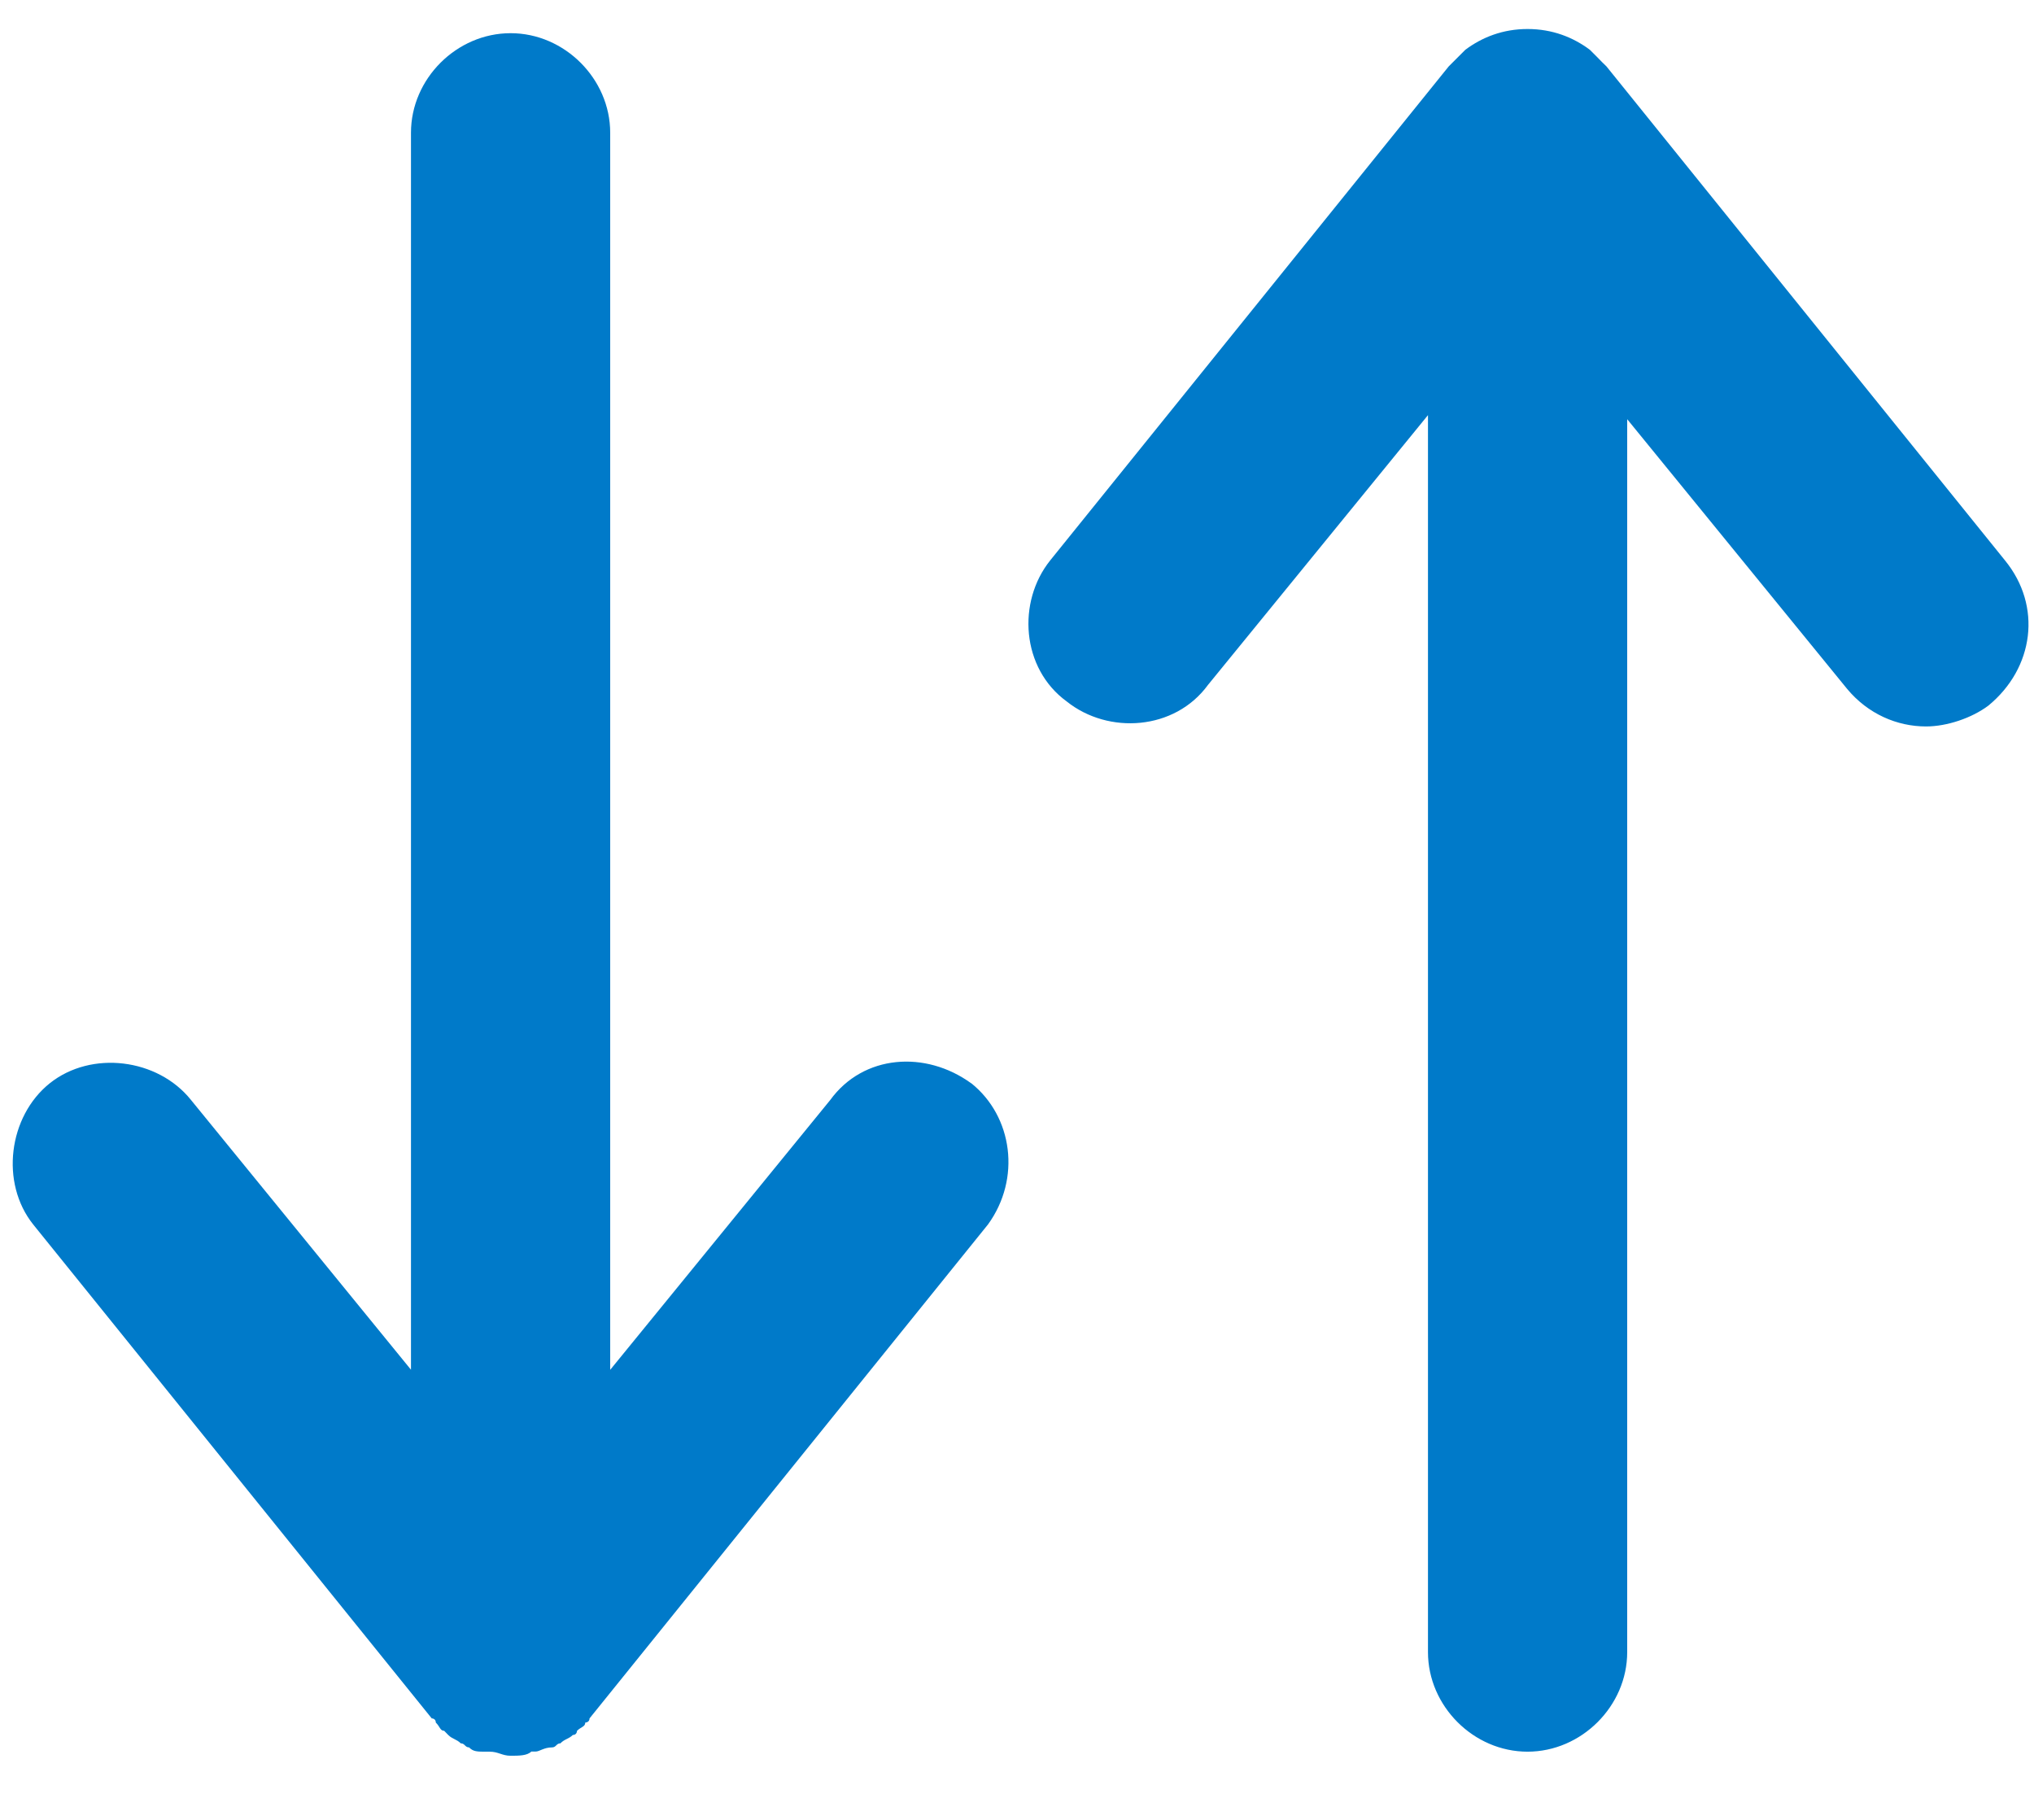
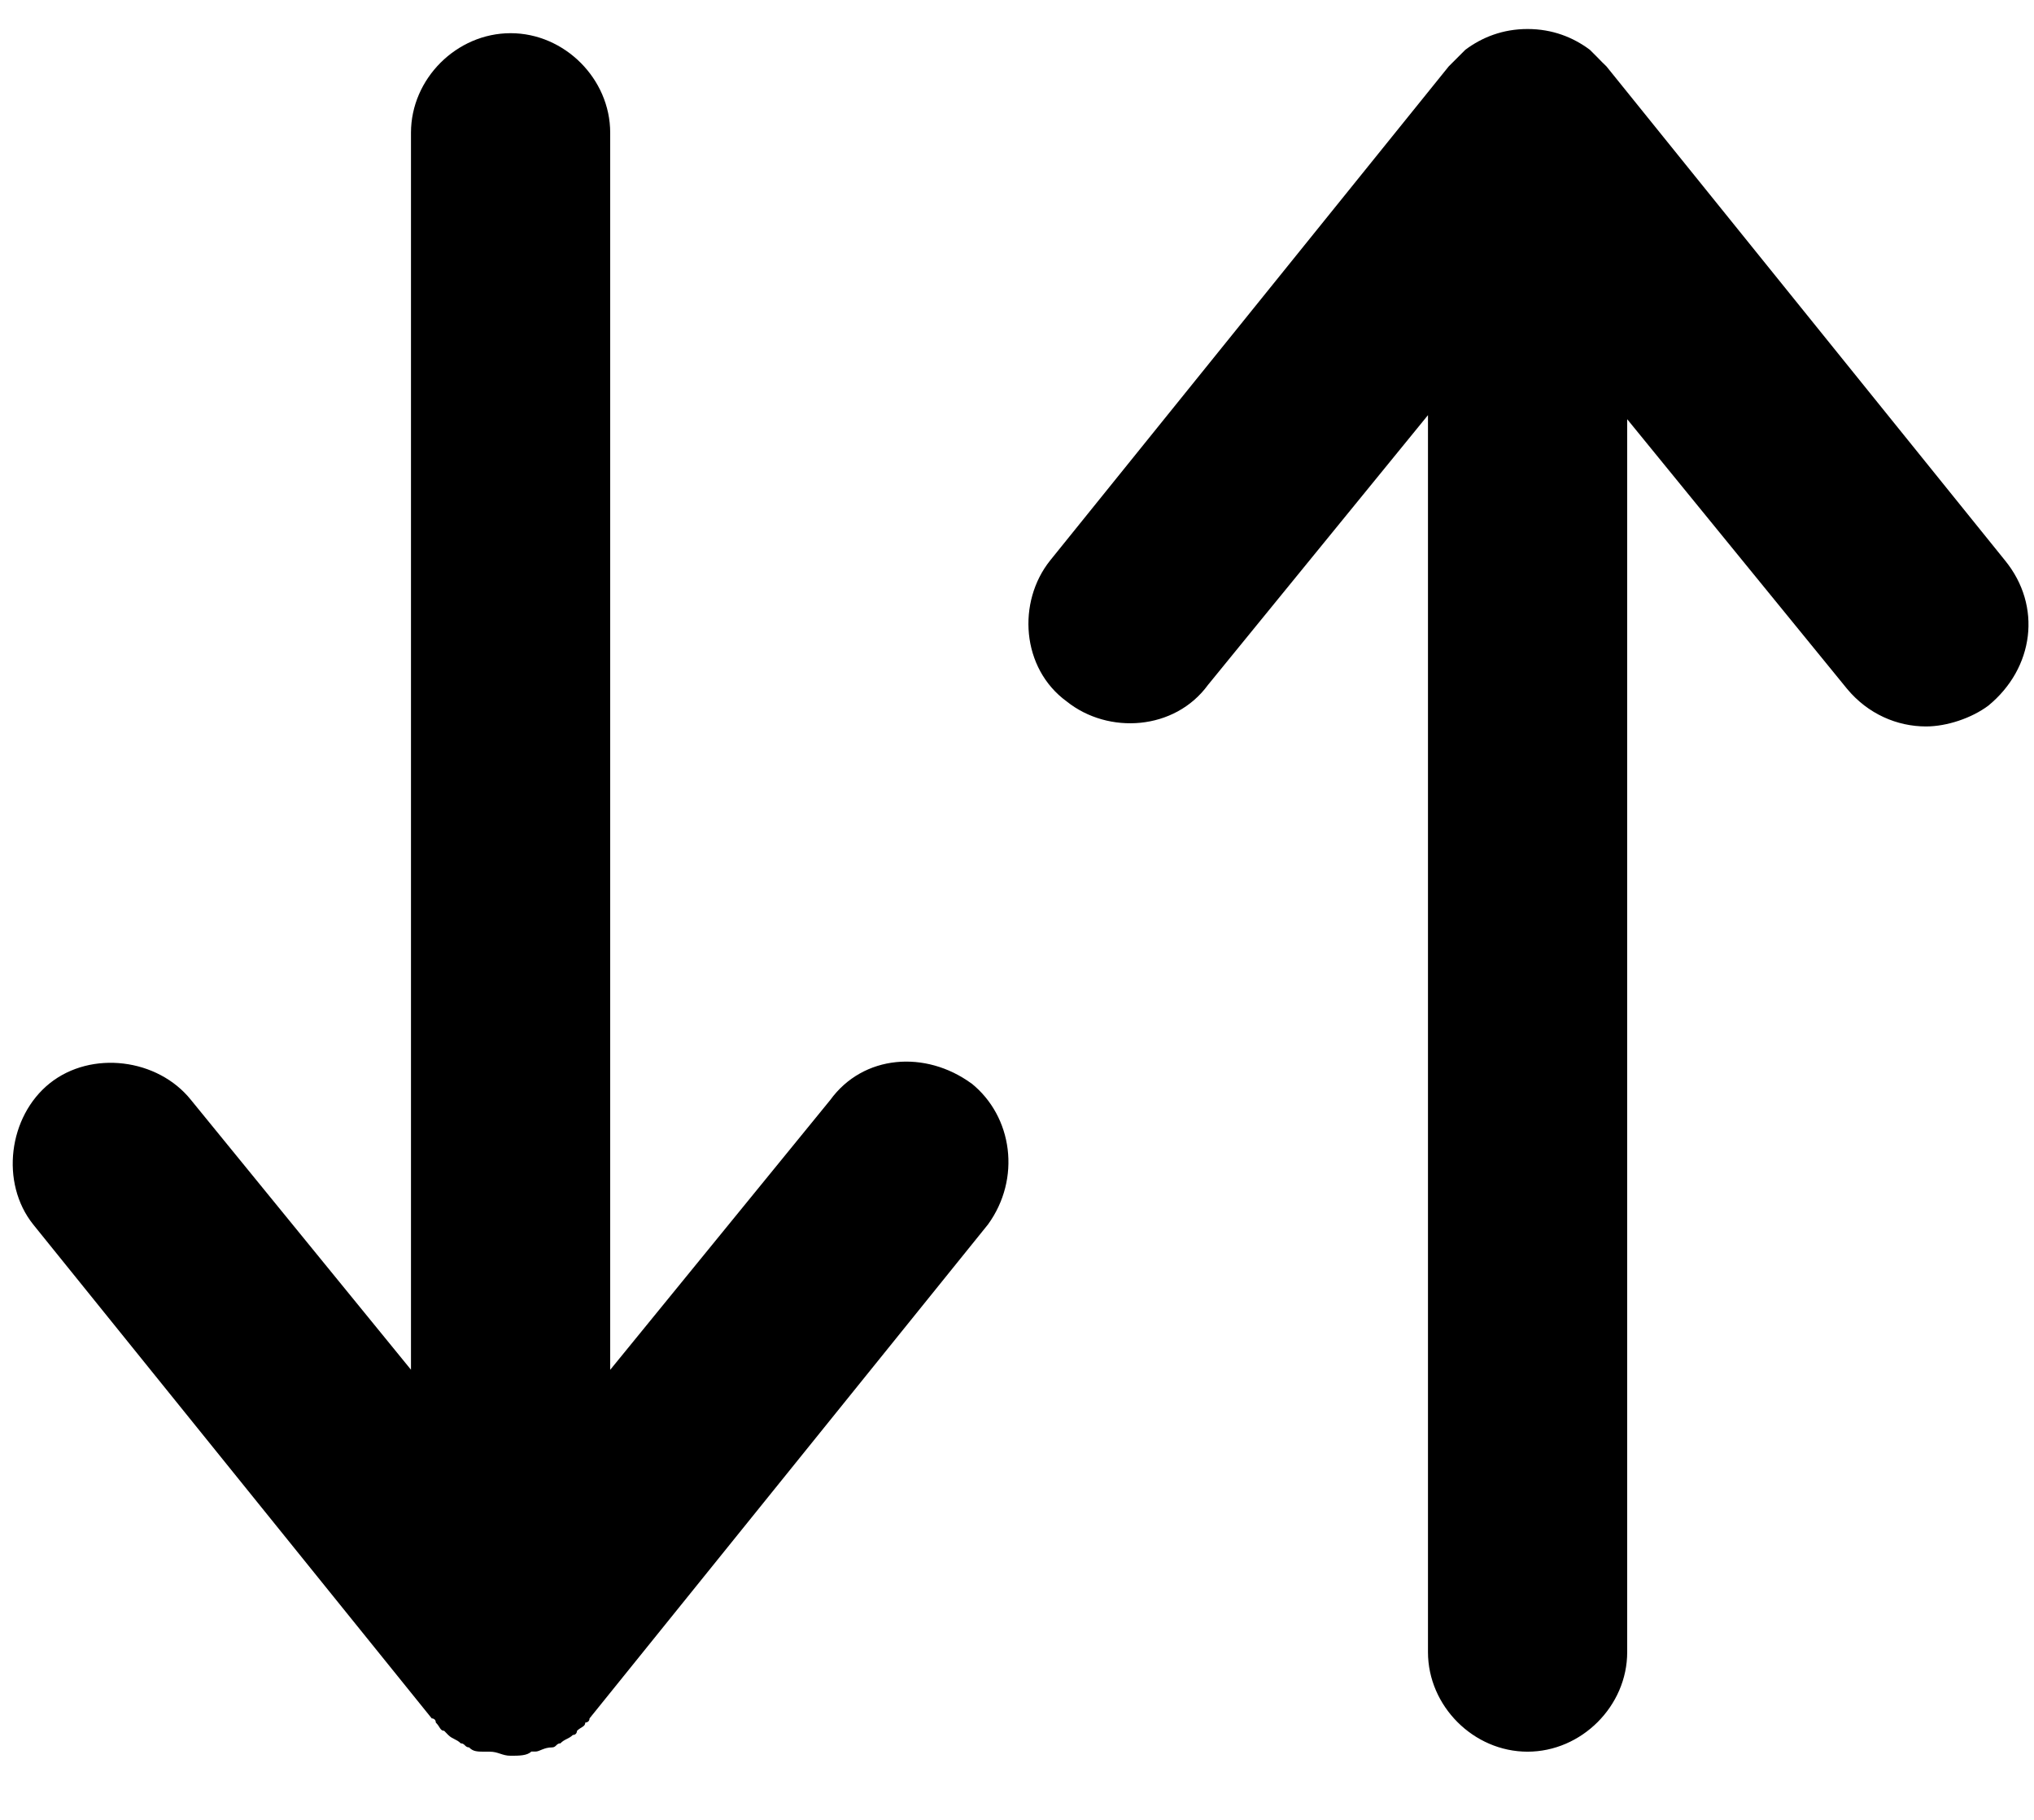
<svg xmlns="http://www.w3.org/2000/svg" viewBox="0 0 19 17">
-   <g fill="#007AC9">
+   <g>
    <path d="M18.729 5.235L15.006.62l-.039-.038c-.038-.04-.077-.078-.116-.117-.155-.116-.349-.194-.582-.194-.232 0-.426.078-.581.194l-.117.117-.038.038L9.81 5.235c-.31.387-.271 1.008.155 1.318.388.31 1.008.271 1.319-.155l2.055-2.52v11.555c0 .504.426.93.93.93s.931-.426.931-.93V3.916l2.055 2.52c.194.233.465.35.737.35.194 0 .426-.078.581-.194.427-.35.505-.93.156-1.357zM9.073 10.12c-.426-.31-1.008-.271-1.318.156L5.7 12.796V1.24c0-.504-.427-.93-.93-.93-.505 0-.931.426-.931.93v11.555l-2.055-2.52c-.31-.388-.93-.466-1.319-.156-.387.31-.465.931-.155 1.319l3.723 4.614s.038 0 .038.039c.04.039.04.077.078.077l.039.04c.039.038.077.038.116.077.039 0 .039.038.078.038.038.04.077.04.155.04h.039c.077 0 .116.038.193.038.078 0 .155 0 .194-.039h.039c.039 0 .078-.039.155-.039.039 0 .039-.038.078-.038.038-.04.077-.04.116-.078.039 0 .039-.039.039-.039.039-.038.077-.038.077-.077 0 0 .04 0 .04-.039l3.722-4.614c.31-.427.232-1.008-.156-1.319z" />
  </g>
</svg>
